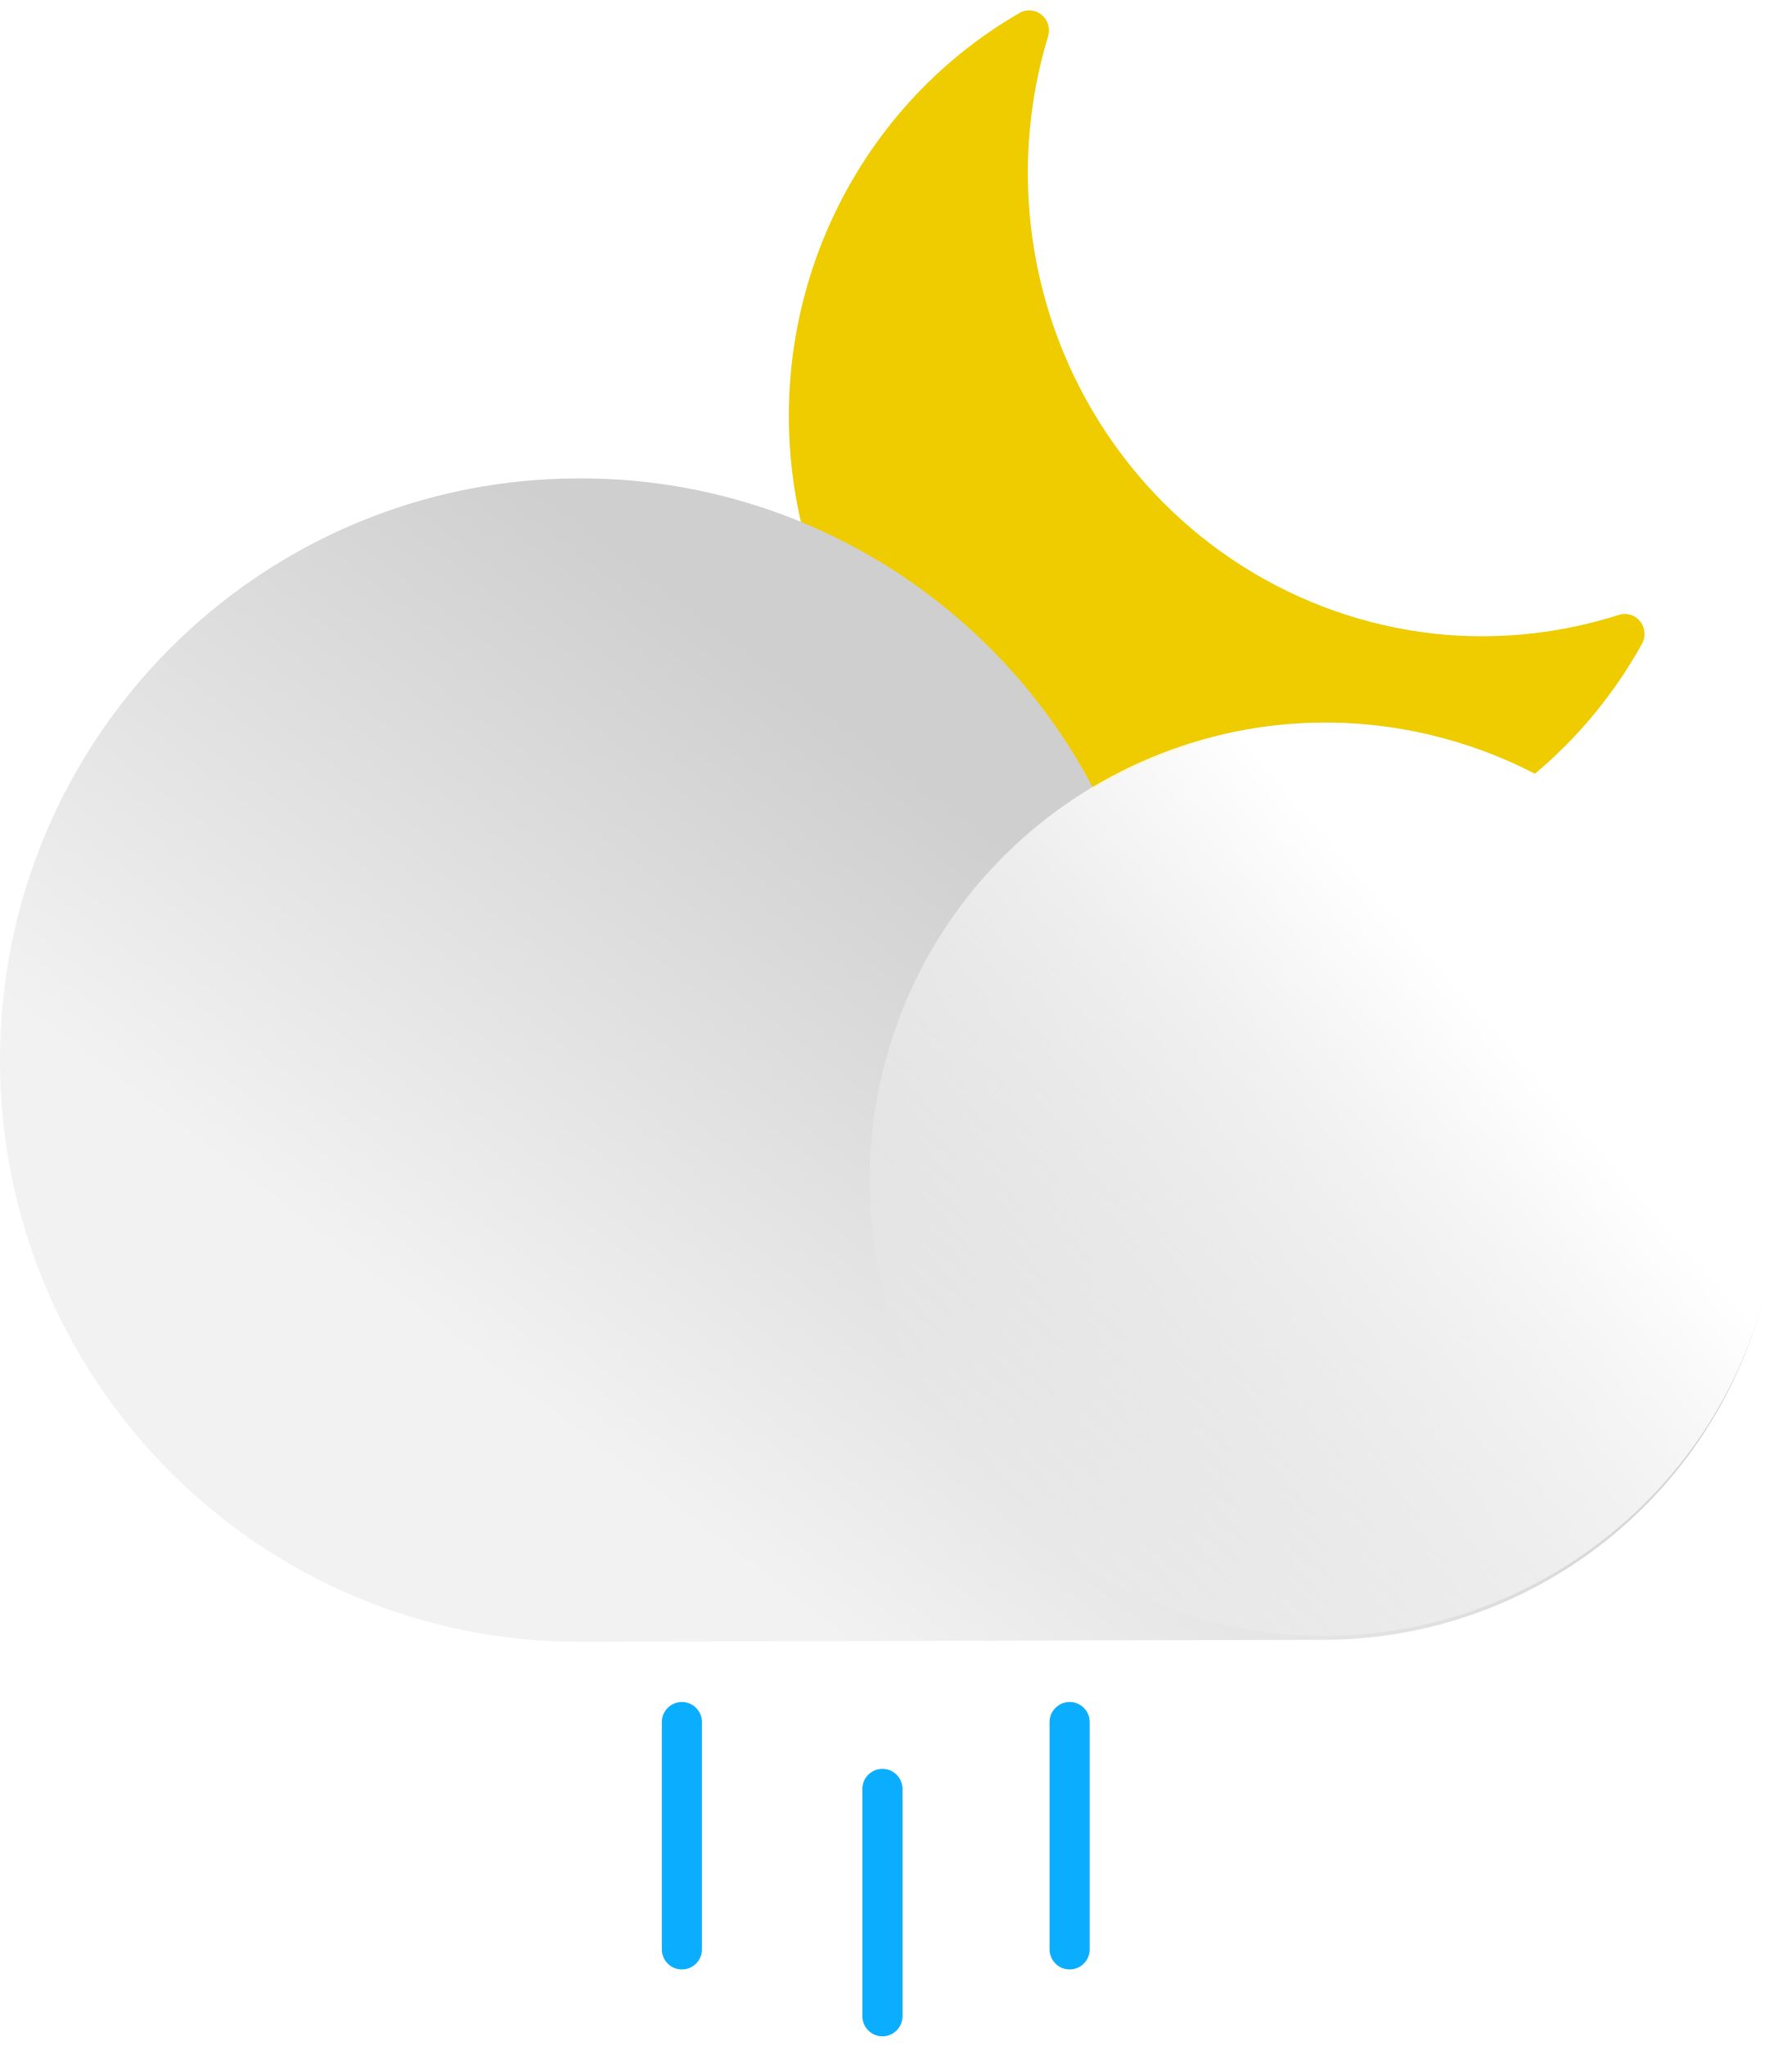
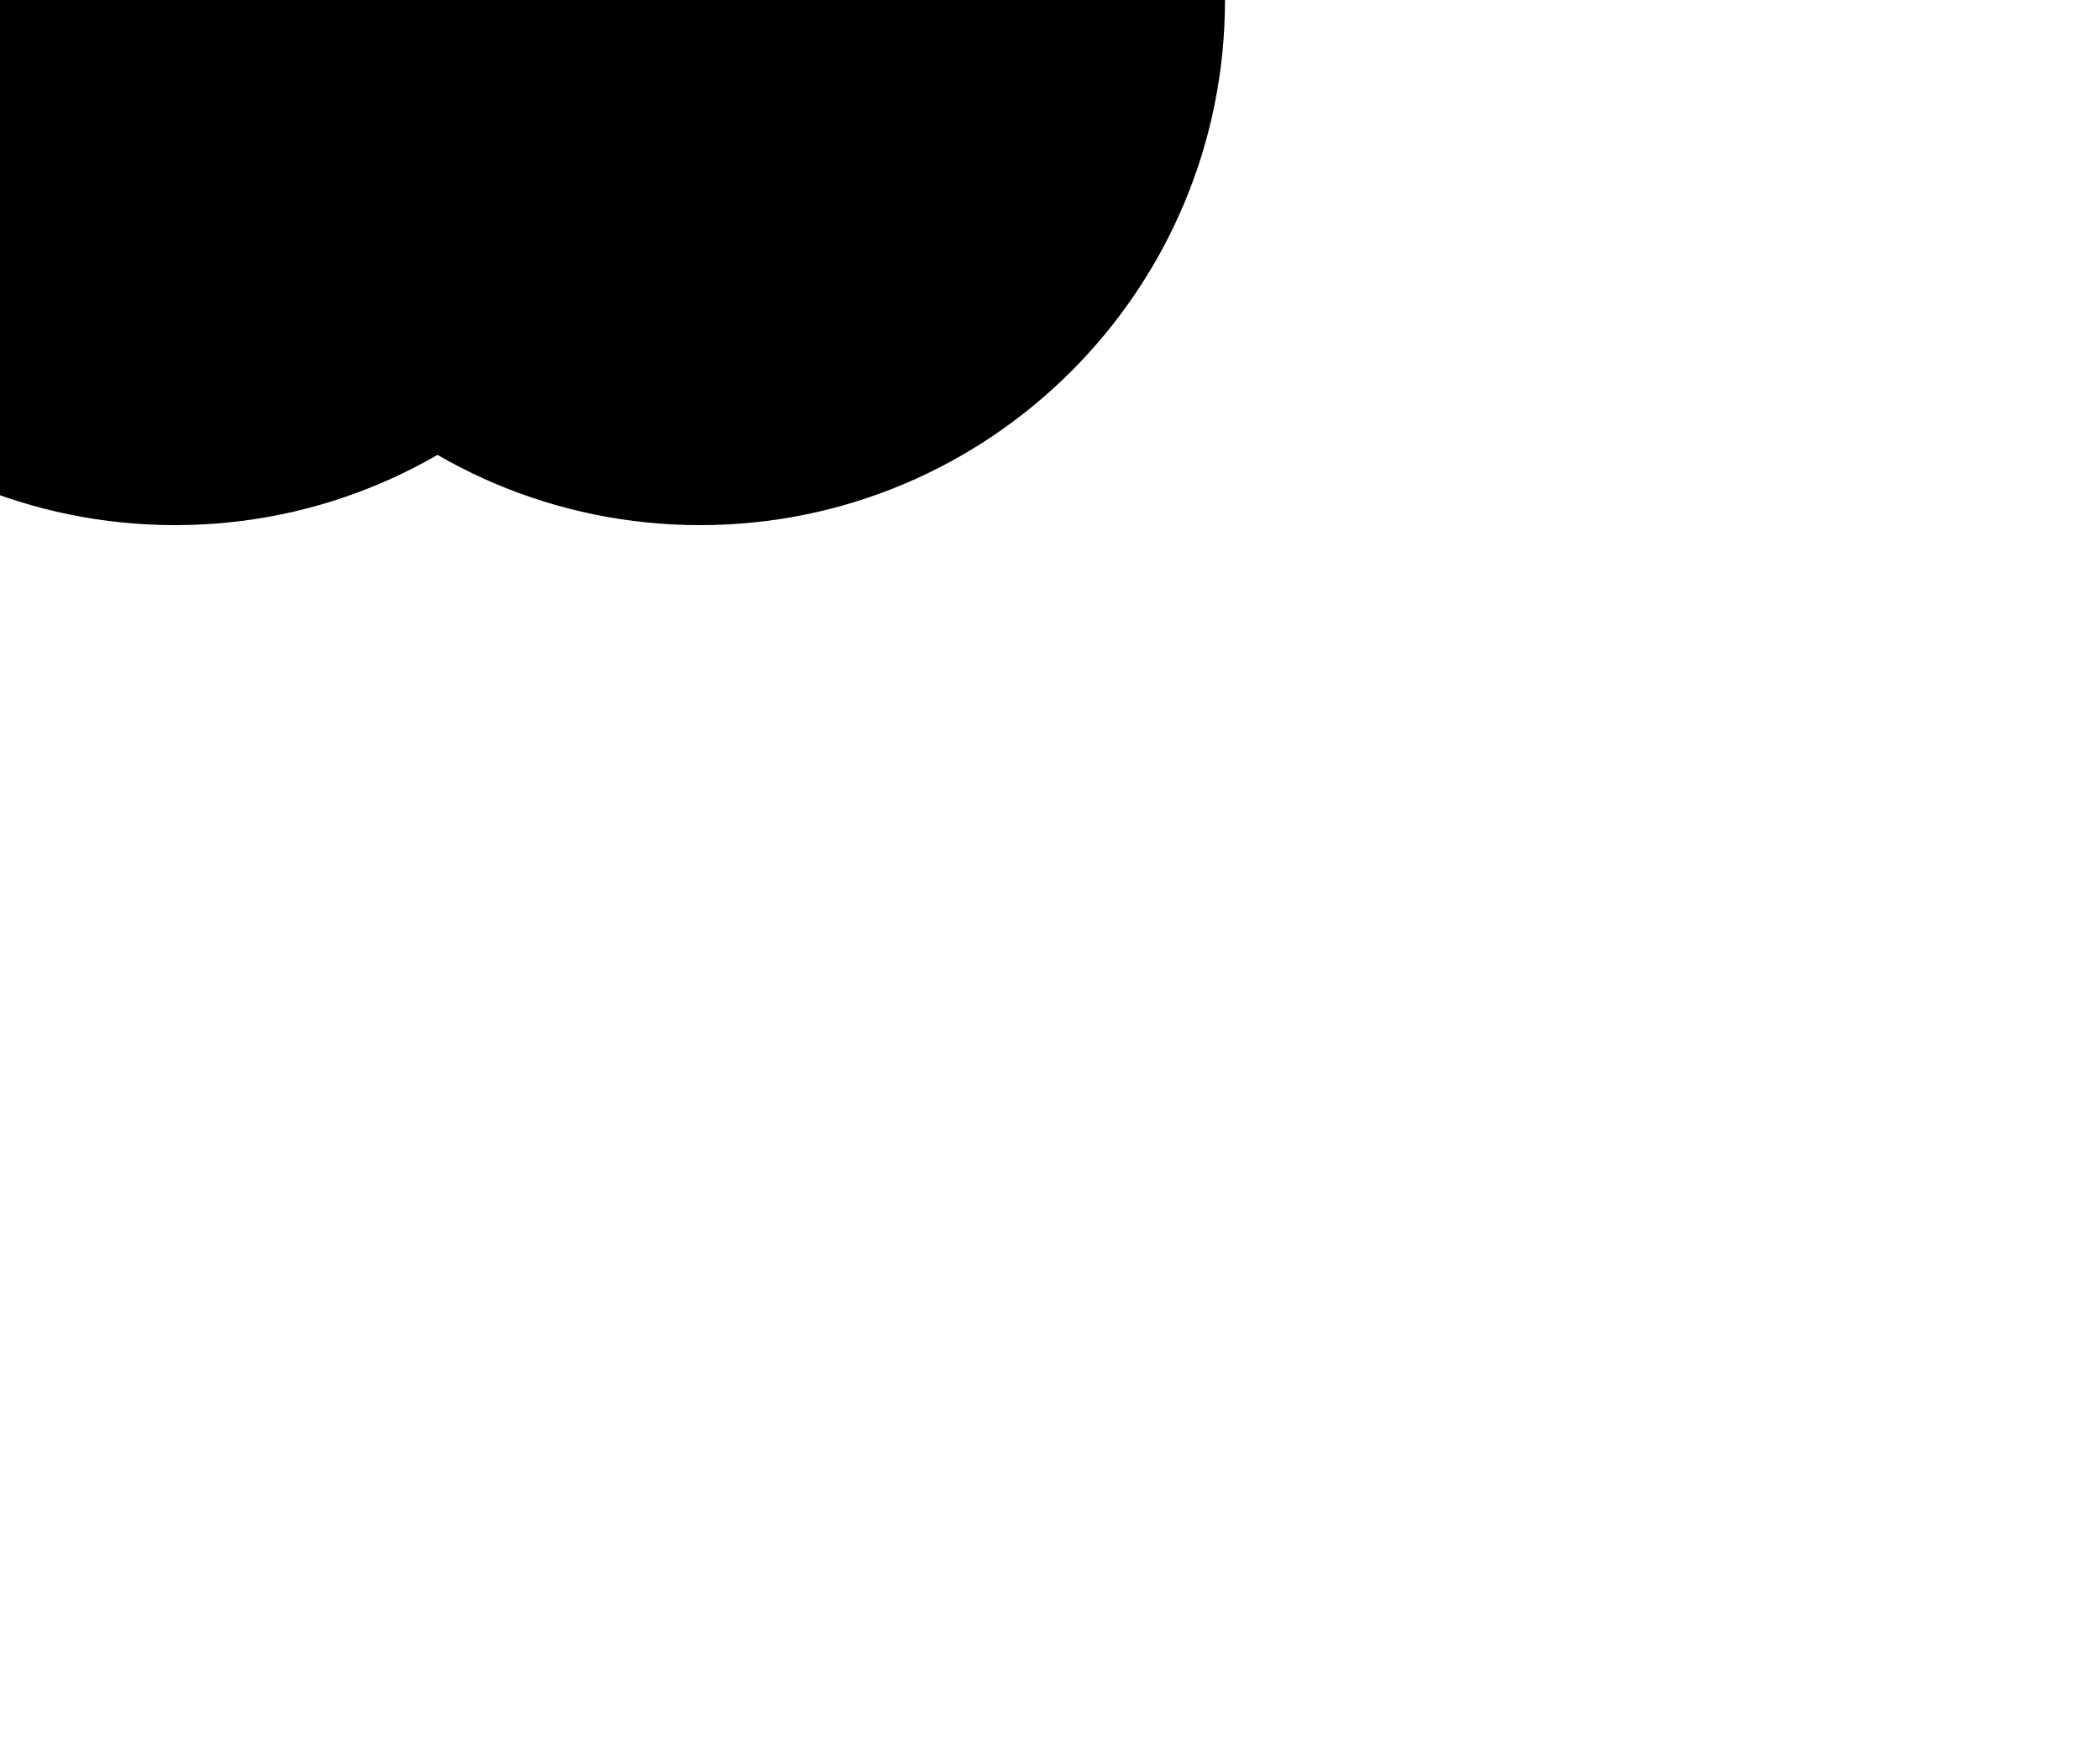
- <svg xmlns="http://www.w3.org/2000/svg" width="134px" height="153px" viewBox="0 0 134 153" version="1.1">
+ <svg viewbox="-45 -50 100 100">
  <defs>
-     <linearGradient x1="24.464%" y1="73.216%" x2="63.731%" y2="39.828%" id="linearGradient-1">
-       <stop stop-color="#F2F2F2" offset="0%" />
-       <stop stop-color="#CFCFCF" offset="100%" />
-     </linearGradient>
-     <linearGradient x1="72.655%" y1="64.797%" x2="8.473%" y2="22.861%" id="linearGradient-2">
-       <stop stop-color="#FFFFFF" offset="2%" />
-       <stop stop-color="#FFFFFF" stop-opacity="0" offset="100%" />
-     </linearGradient>
+     <filter id="blur">
+       <feGaussianBlur stdDeviation="0.4" />
+     </filter>
  </defs>
-   <g id="Page-1" stroke="none" stroke-width="1" fill="none" fill-rule="evenodd">
-     <g id="night-partially-clear-with-rain" transform="translate(0, 1)">
-       <path d="M108.23,46.48 C97.913,45.632 88.534,40.068 82.733,31.355 C76.933,22.642 75.339,11.723 78.4,1.674 C78.557,1.097 78.361,0.479 77.902,0.105 C77.442,-0.27 76.807,-0.331 76.287,-0.05 C63.757,7.171 57.04,21.613 59.504,36.038 C61.968,50.462 73.082,61.758 87.272,64.262 C101.463,66.767 115.672,59.94 122.776,47.204 C123.103,46.672 123.069,45.988 122.691,45.492 C122.312,44.995 121.669,44.792 121.08,44.981 C116.93,46.308 112.568,46.816 108.23,46.48 L108.23,46.48 Z" id="Path" fill="#EFCC00" fill-rule="nonzero" />
-       <path d="M43.458,34.775 C59.518,34.77 74.263,43.687 81.765,57.942 C94.16,50.667 109.769,51.98 120.785,61.223 C131.802,70.465 135.858,85.652 130.927,99.188 C125.995,112.723 113.135,121.699 98.777,121.626 L43.334,121.775 C19.401,121.775 0,102.299 0,78.275 C0,54.25 19.401,34.775 43.334,34.775 L43.458,34.775 Z" id="Path" fill="url(#linearGradient-1)" fill-rule="nonzero" />
-       <ellipse id="Oval" fill="url(#linearGradient-2)" fill-rule="nonzero" transform="translate(99.0796, 87.18399) rotate(-74.39) translate(-99.0796, -87.18399) " cx="99.08" cy="87.184" rx="34.153" ry="34.024" />
-       <path d="M66,132.775 L66,149.775" id="Path" stroke="#0BAEFF" stroke-width="3" stroke-linecap="round" />
-       <path d="M51,127.775 L51,144.775" id="Path" stroke="#0BAEFF" stroke-width="3" stroke-linecap="round" />
-       <path d="M80,127.775 L80,144.775" id="Path" stroke="#0BAEFF" stroke-width="3" stroke-linecap="round" />
-     </g>
+   <g>
+     <circle class="moon-stick" cx="0" cy="-15" r="20" filter="url(#blur)" />
+     <circle class="cloud-grey" cx="-10" cy="0" r="15">
+       <animate attributeName="cx" dur="3s" values="-10;-12;-10" repeatCount="indefinite" />
+     </circle>
+     <circle class="cloud-grey" cx="5" cy="0" r="15">
+       <animate attributeName="cy" dur="4s" values="0;2;0" repeatCount="indefinite" />
+     </circle>
+     <circle class="cloud-grey" cx="20" cy="0" r="15">
+       <animate attributeName="cx" dur="6s" values="20;25;20" repeatCount="indefinite" />
+     </circle>
+     <circle class="cloud-grey" cx="5" cy="-15" r="10">
+       <animate attributeName="cy" dur="10s" values="-15;-11;-8;-5;-15" repeatCount="indefinite" />
+     </circle>
+     <circle class="cloud-grey" cx="20" cy="-17" r="10">
+       <animate attributeName="cx" dur="3s" values="20;17;20" repeatCount="indefinite" />
+     </circle>
+     <line class="rain" x1="-15" y1="20" x2="-15" y2="15" />
+     <line class="rain rain2" x1="-5" y1="15" x2="-5" y2="25" />
+     <line class="rain rain3" x1="5" y1="15" x2="5" y2="20" />
+     <line class="rain" x1="15" y1="25" x2="15" y2="35"> </line>
+     <line class="rain rain4" x1="25" y1="15" x2="25" y2="20" />
  </g>
</svg>
